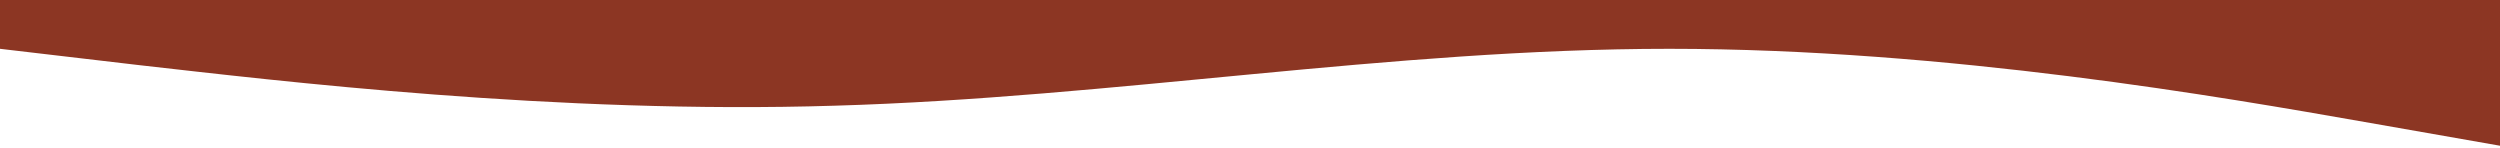
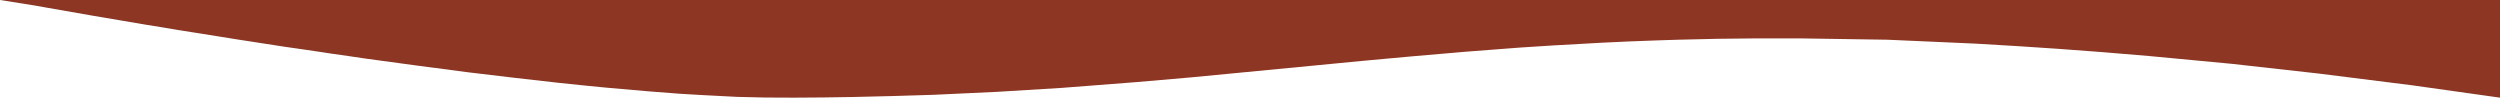
- <svg xmlns="http://www.w3.org/2000/svg" width="1917" height="113" viewBox="0 0 1917 113" fill="none">
-   <path d="M1920 112.273L1813.33 93.561C1706.67 74.849 1493.33 37.424 1280 37.424C1066.67 37.424 853.333 74.849 640 81.047C426.667 87.713 213.333 61.984 106.667 49.938L0 37.424V-1.52588e-05L106.667 -1.52588e-05C213.333 -1.52588e-05 426.667 -1.52588e-05 640 -1.52588e-05C853.333 -1.52588e-05 1066.67 -1.52588e-05 1280 -1.52588e-05C1493.33 -1.52588e-05 1706.67 -1.52588e-05 1813.33 -1.52588e-05L1920 -1.52588e-05V112.273Z" fill="#8C3623" />
+ <svg xmlns="http://www.w3.org/2000/svg" width="1920" height="75" viewBox="0 0 1920 75" fill="none">
+   <path d="M1920 0H0L18.019 2.85L27.028 4.3L36.038 5.9L72.075 12.2L95.099 16.1L111.616 18.9L124.63 21L130.636 22L134.14 22.6L137.143 23.1L149.155 25L153.66 25.7L167.675 27.95L181.689 30.2L200.459 33.1L219.228 36L233.243 38L246.757 40L253.264 41L260.271 42L267.278 43L280.792 45L320.083 50.33L359.374 55.5L394.161 59.65L428.947 63.6L447.216 65.5L465.485 67.3L497.518 70.1L522.044 72L539.062 73L566.09 74.4L587.862 74.9L609.635 75L632.159 74.85L654.682 74.5L685.965 73.75L717.247 72.8L766.298 70.5L815.349 67.5L873.41 63L914.953 59.4L1007.55 50.5L1045.84 46.8L1084.13 43.3L1125.92 39.7L1167.72 36.5L1192.74 34.9L1217.77 33.5L1230.28 32.8L1251.8 31.8L1273.33 31L1288.84 30.5L1301.86 30.2L1318.87 29.8L1347.4 29.5H1383.44L1449.51 30.5L1517.08 33.5L1550.62 35.5L1580.65 37.5L1614.18 40L1650.22 43L1713.79 49L1780.85 56.5L1852.43 65.5L1920 75V0Z" fill="#8C3623" />
</svg>
